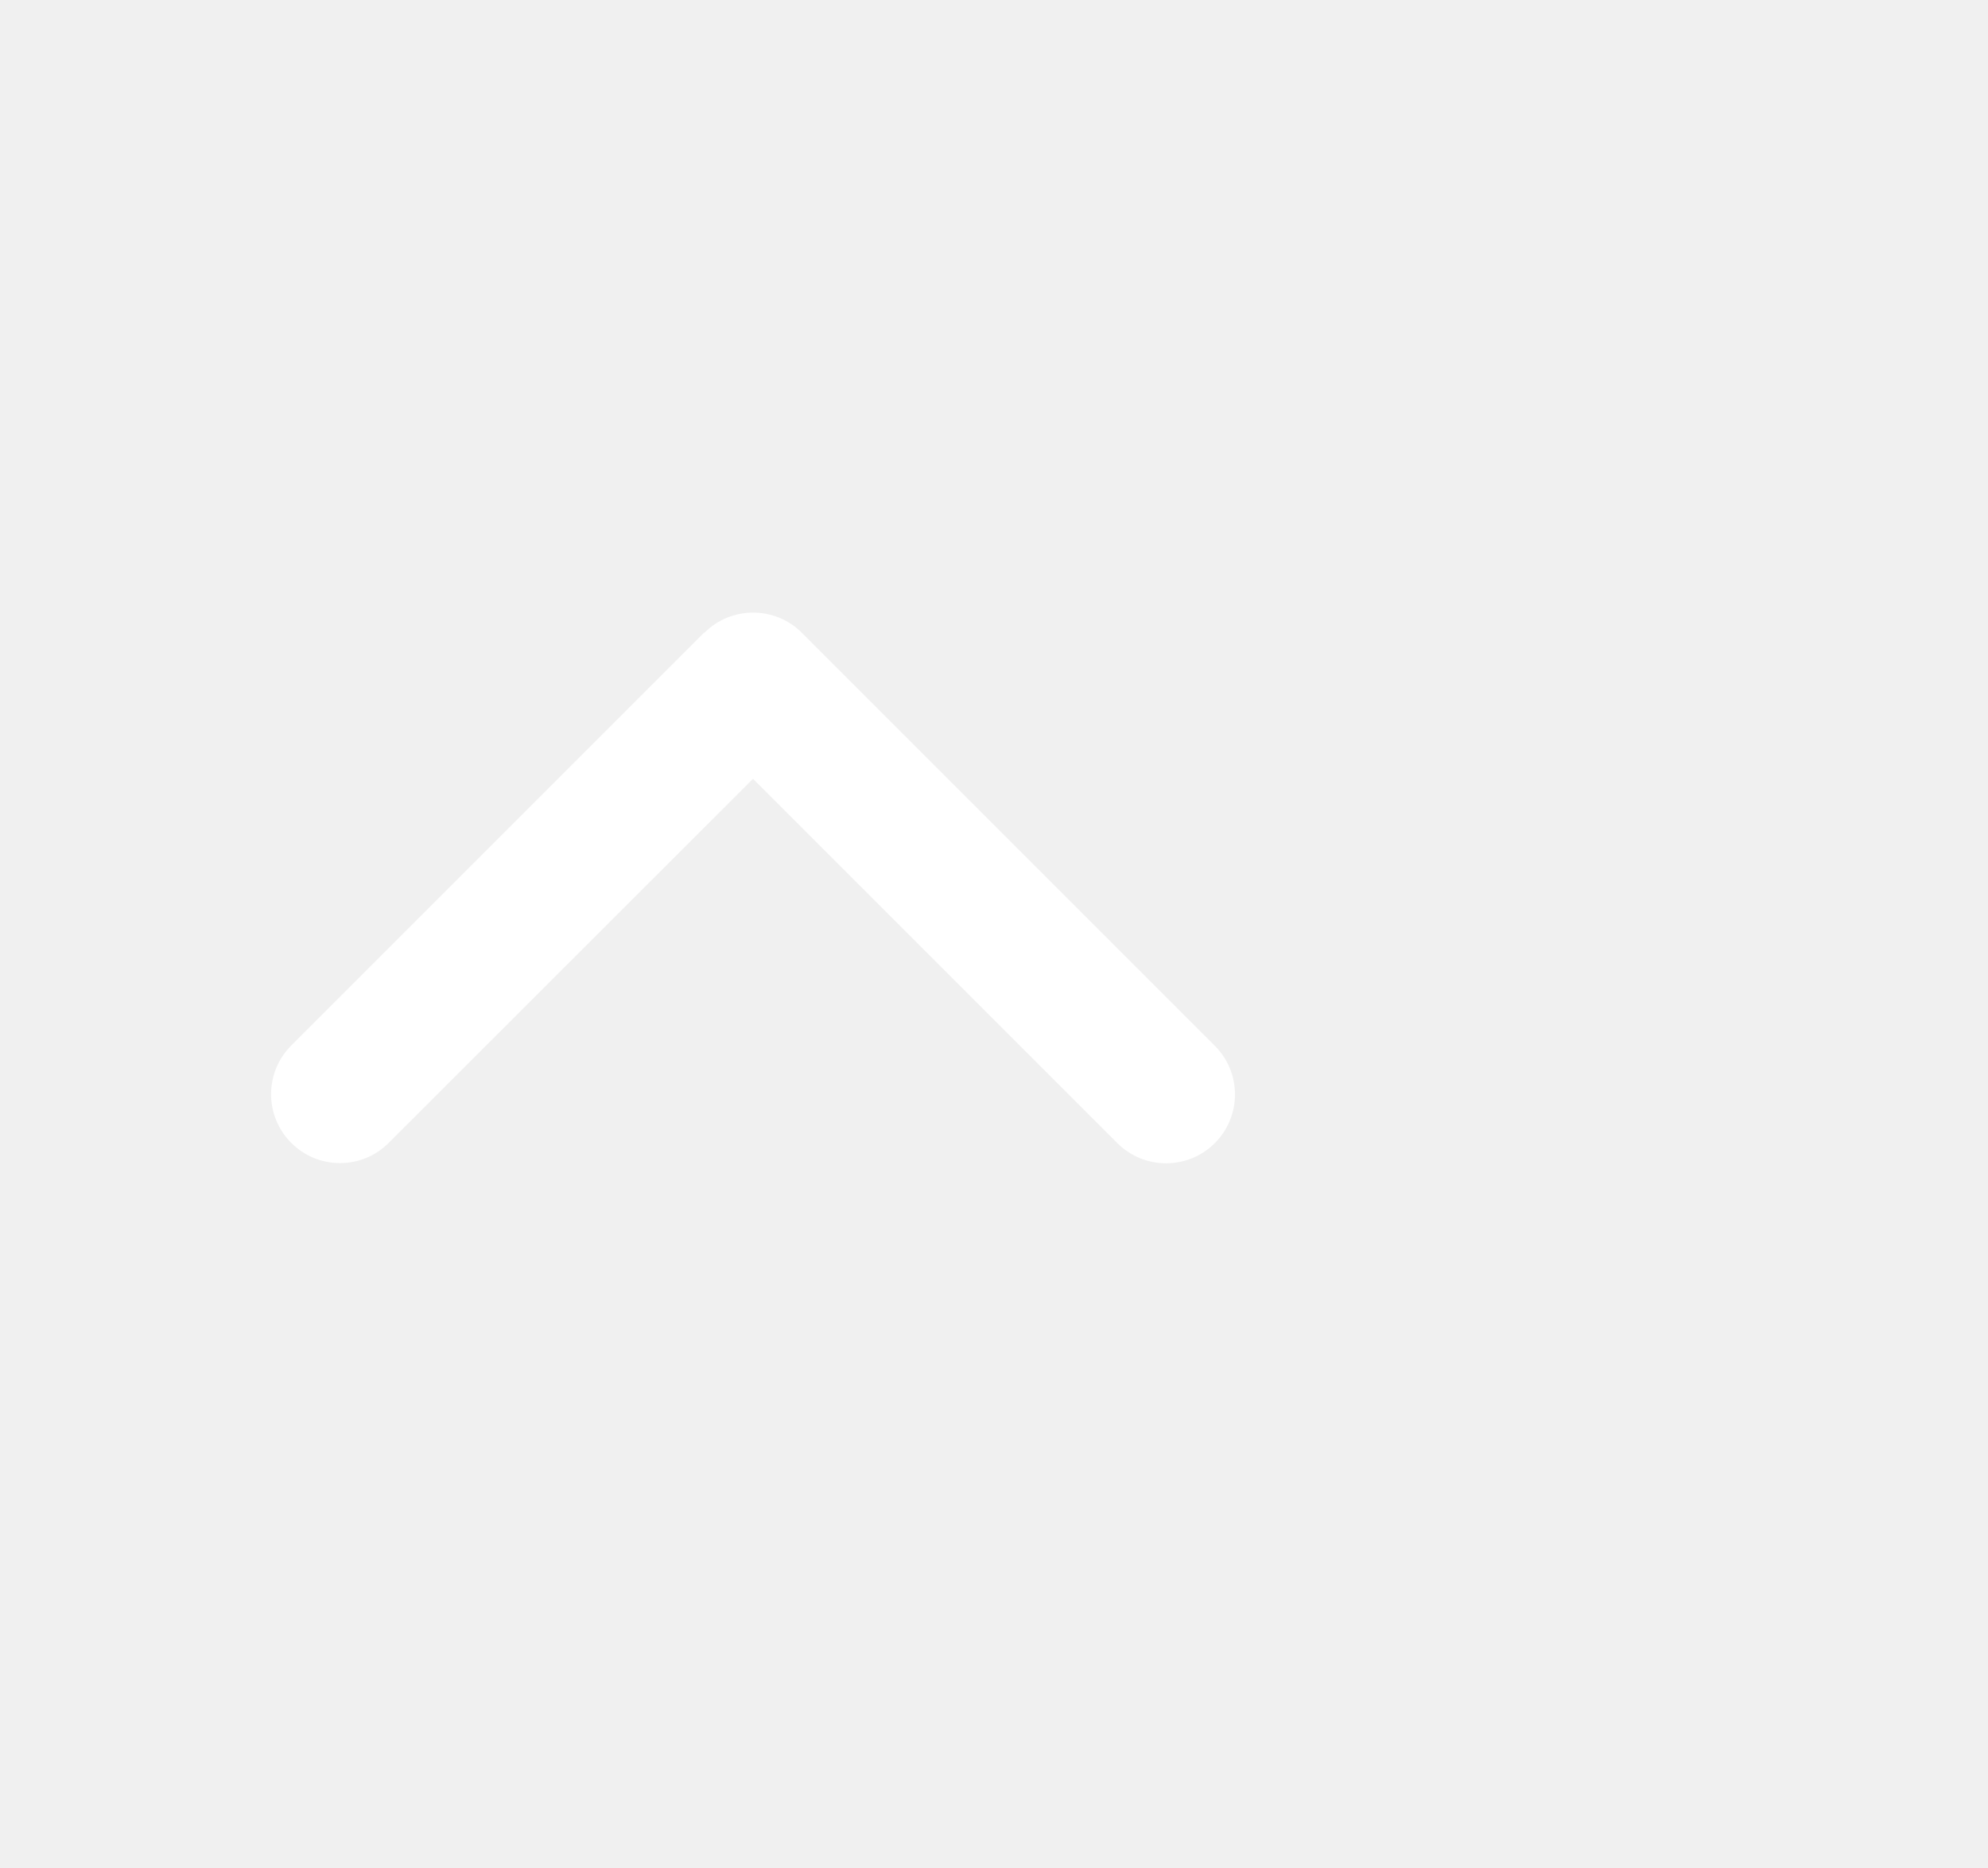
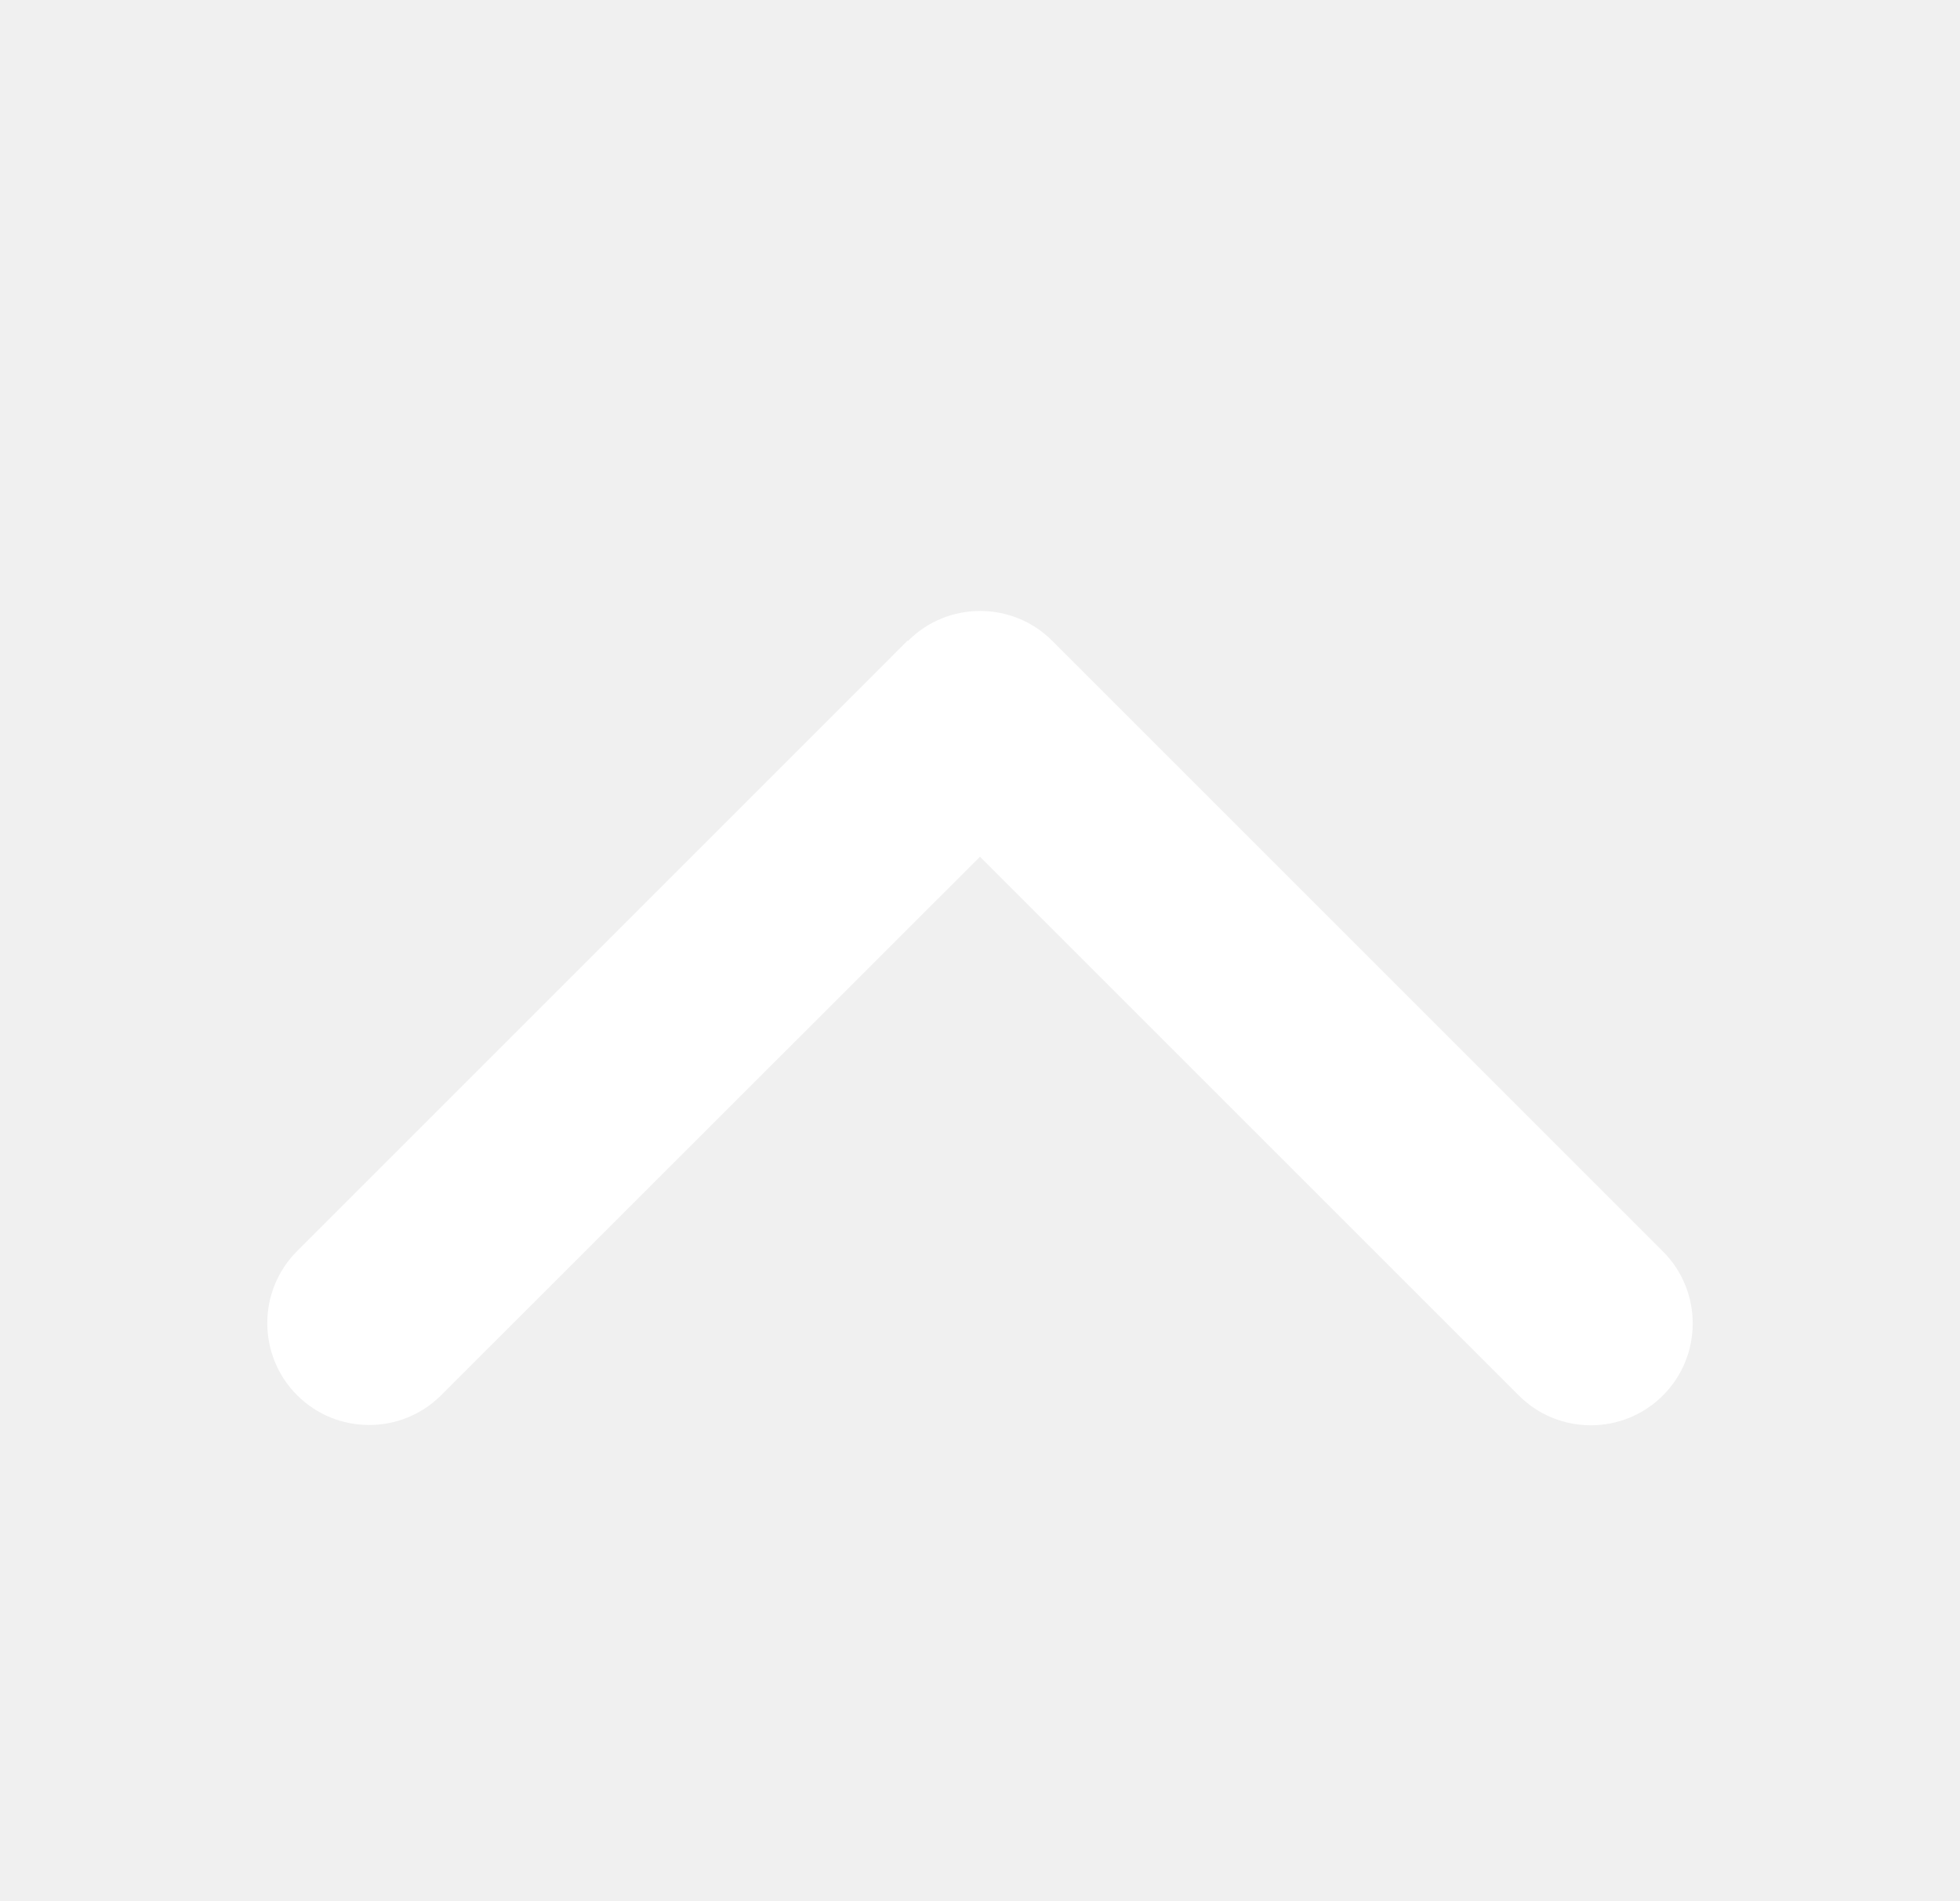
- <svg xmlns="http://www.w3.org/2000/svg" viewBox="0 0 33 31" fill="none">
+ <svg xmlns="http://www.w3.org/2000/svg" viewBox="0 0 33 32" fill="none">
  <g id="arrow_back_ios-24px 2">
-     <path id="Vector" d="M11.693 10.503C12.139 10.057 12.864 10.057 13.31 10.503L20.165 17.358C20.612 17.804 20.612 18.529 20.165 18.975C19.719 19.421 18.994 19.421 18.548 18.975L12.5 12.927L6.452 18.971C6.006 19.418 5.281 19.418 4.835 18.971C4.388 18.525 4.388 17.8 4.835 17.354L11.69 10.499L11.693 10.503Z" fill="white" />
+     <path id="Vector" d="M15.29 10.79C15.959 10.12 17.046 10.12 17.716 10.79L27.998 21.072C28.667 21.741 28.667 22.828 27.998 23.498C27.328 24.167 26.241 24.167 25.572 23.498L16.5 14.426L7.428 23.493C6.759 24.162 5.671 24.162 5.002 23.493C4.333 22.823 4.333 21.736 5.002 21.067L15.284 10.784L15.29 10.79Z" fill="white" />
  </g>
</svg>
